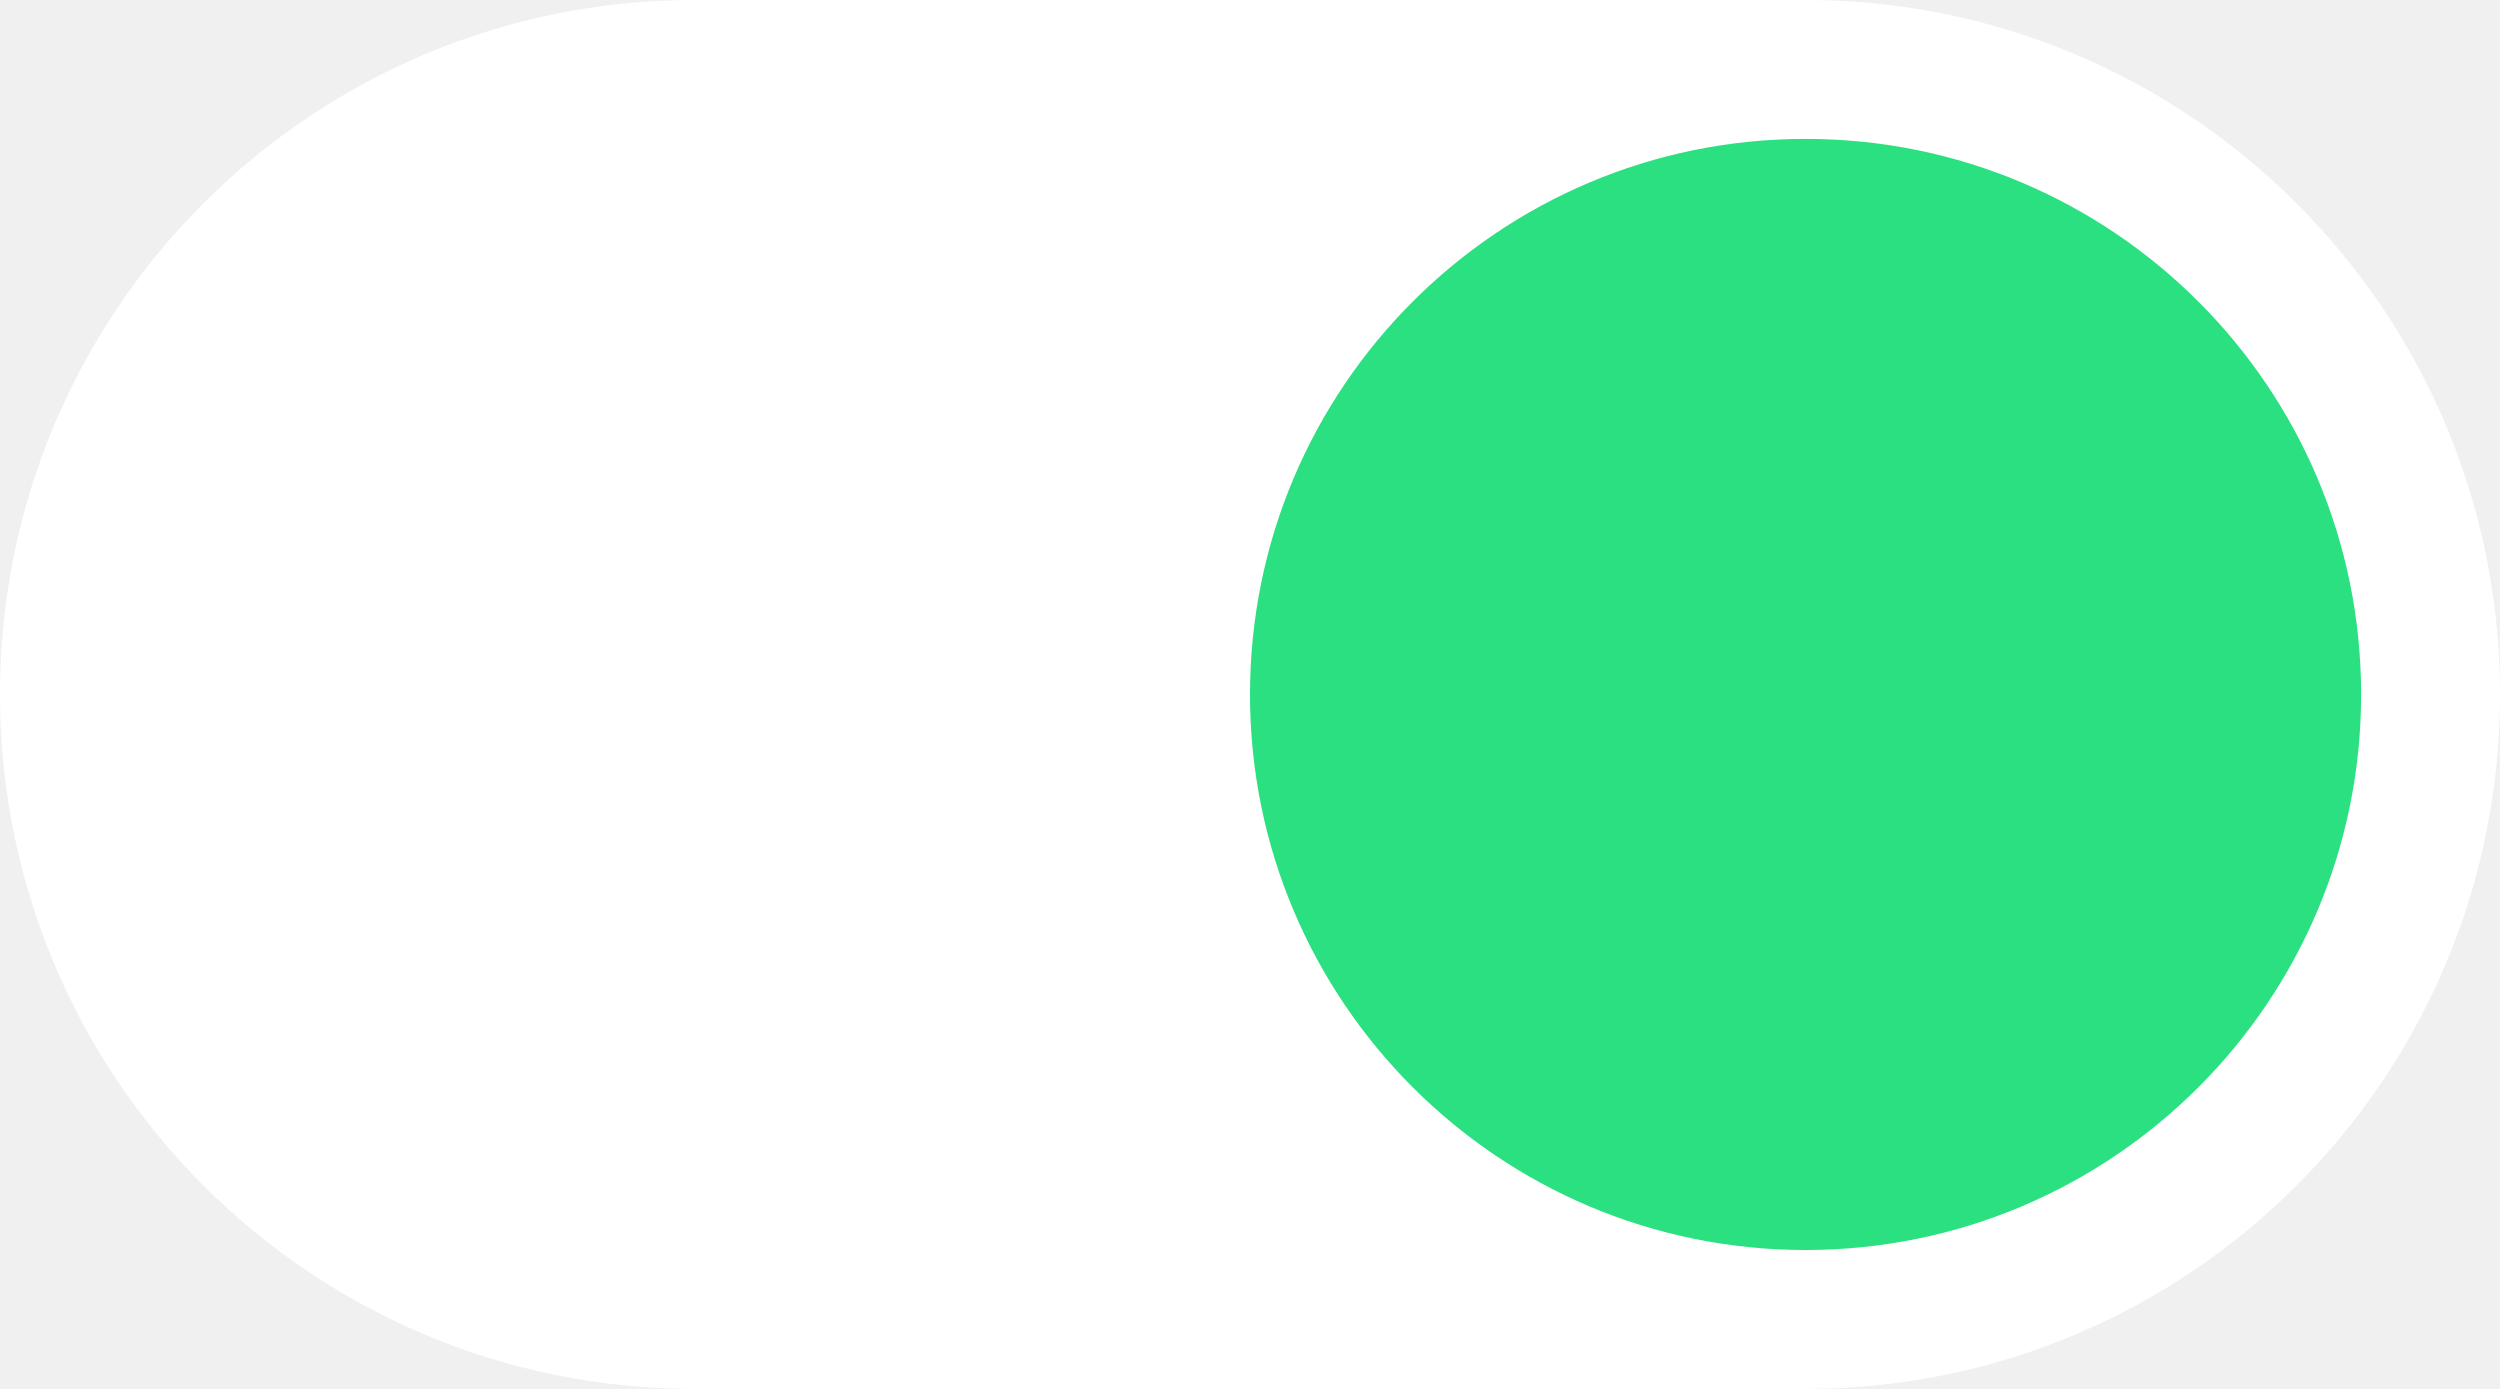
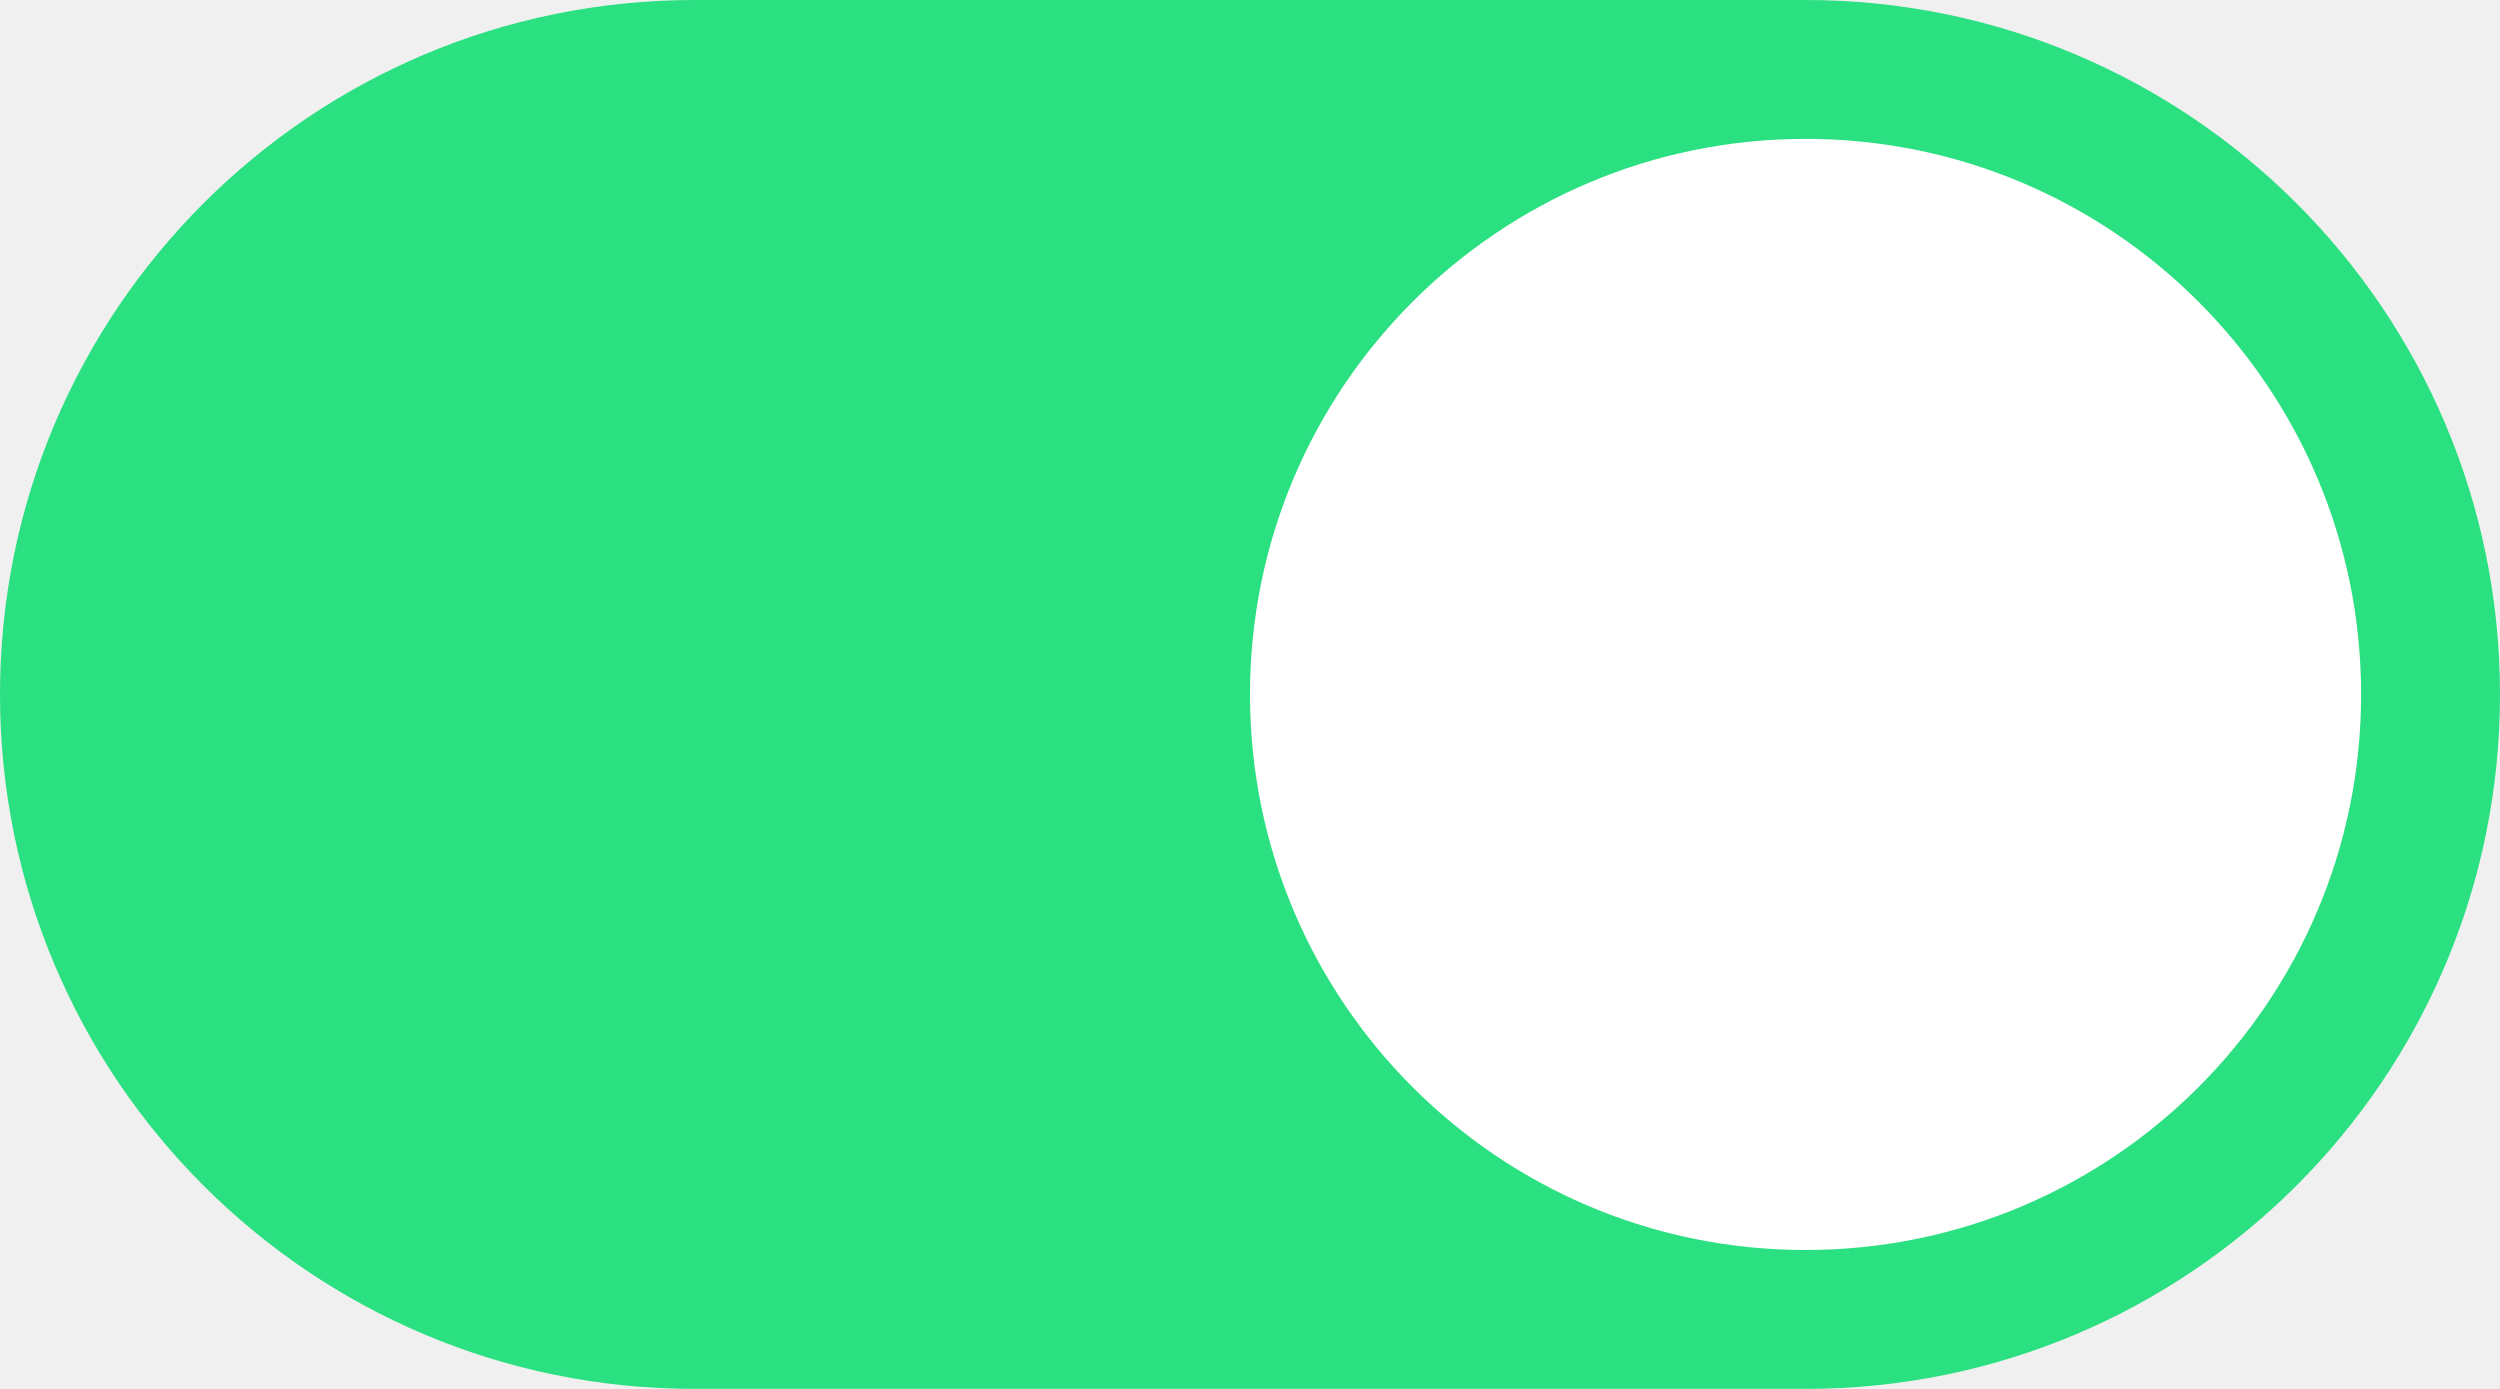
<svg xmlns="http://www.w3.org/2000/svg" width="36" height="20" viewBox="0 0 36 20" fill="none">
-   <rect width="36" height="20" rx="10" fill="#ffffff" />
-   <circle cx="26" cy="10" r="8" fill="#2BE080" />
+   <rect width="36" height="20" rx="10" fill="#2BE080" />
+   <circle cx="26" cy="10" r="8" fill="white" />
</svg>
